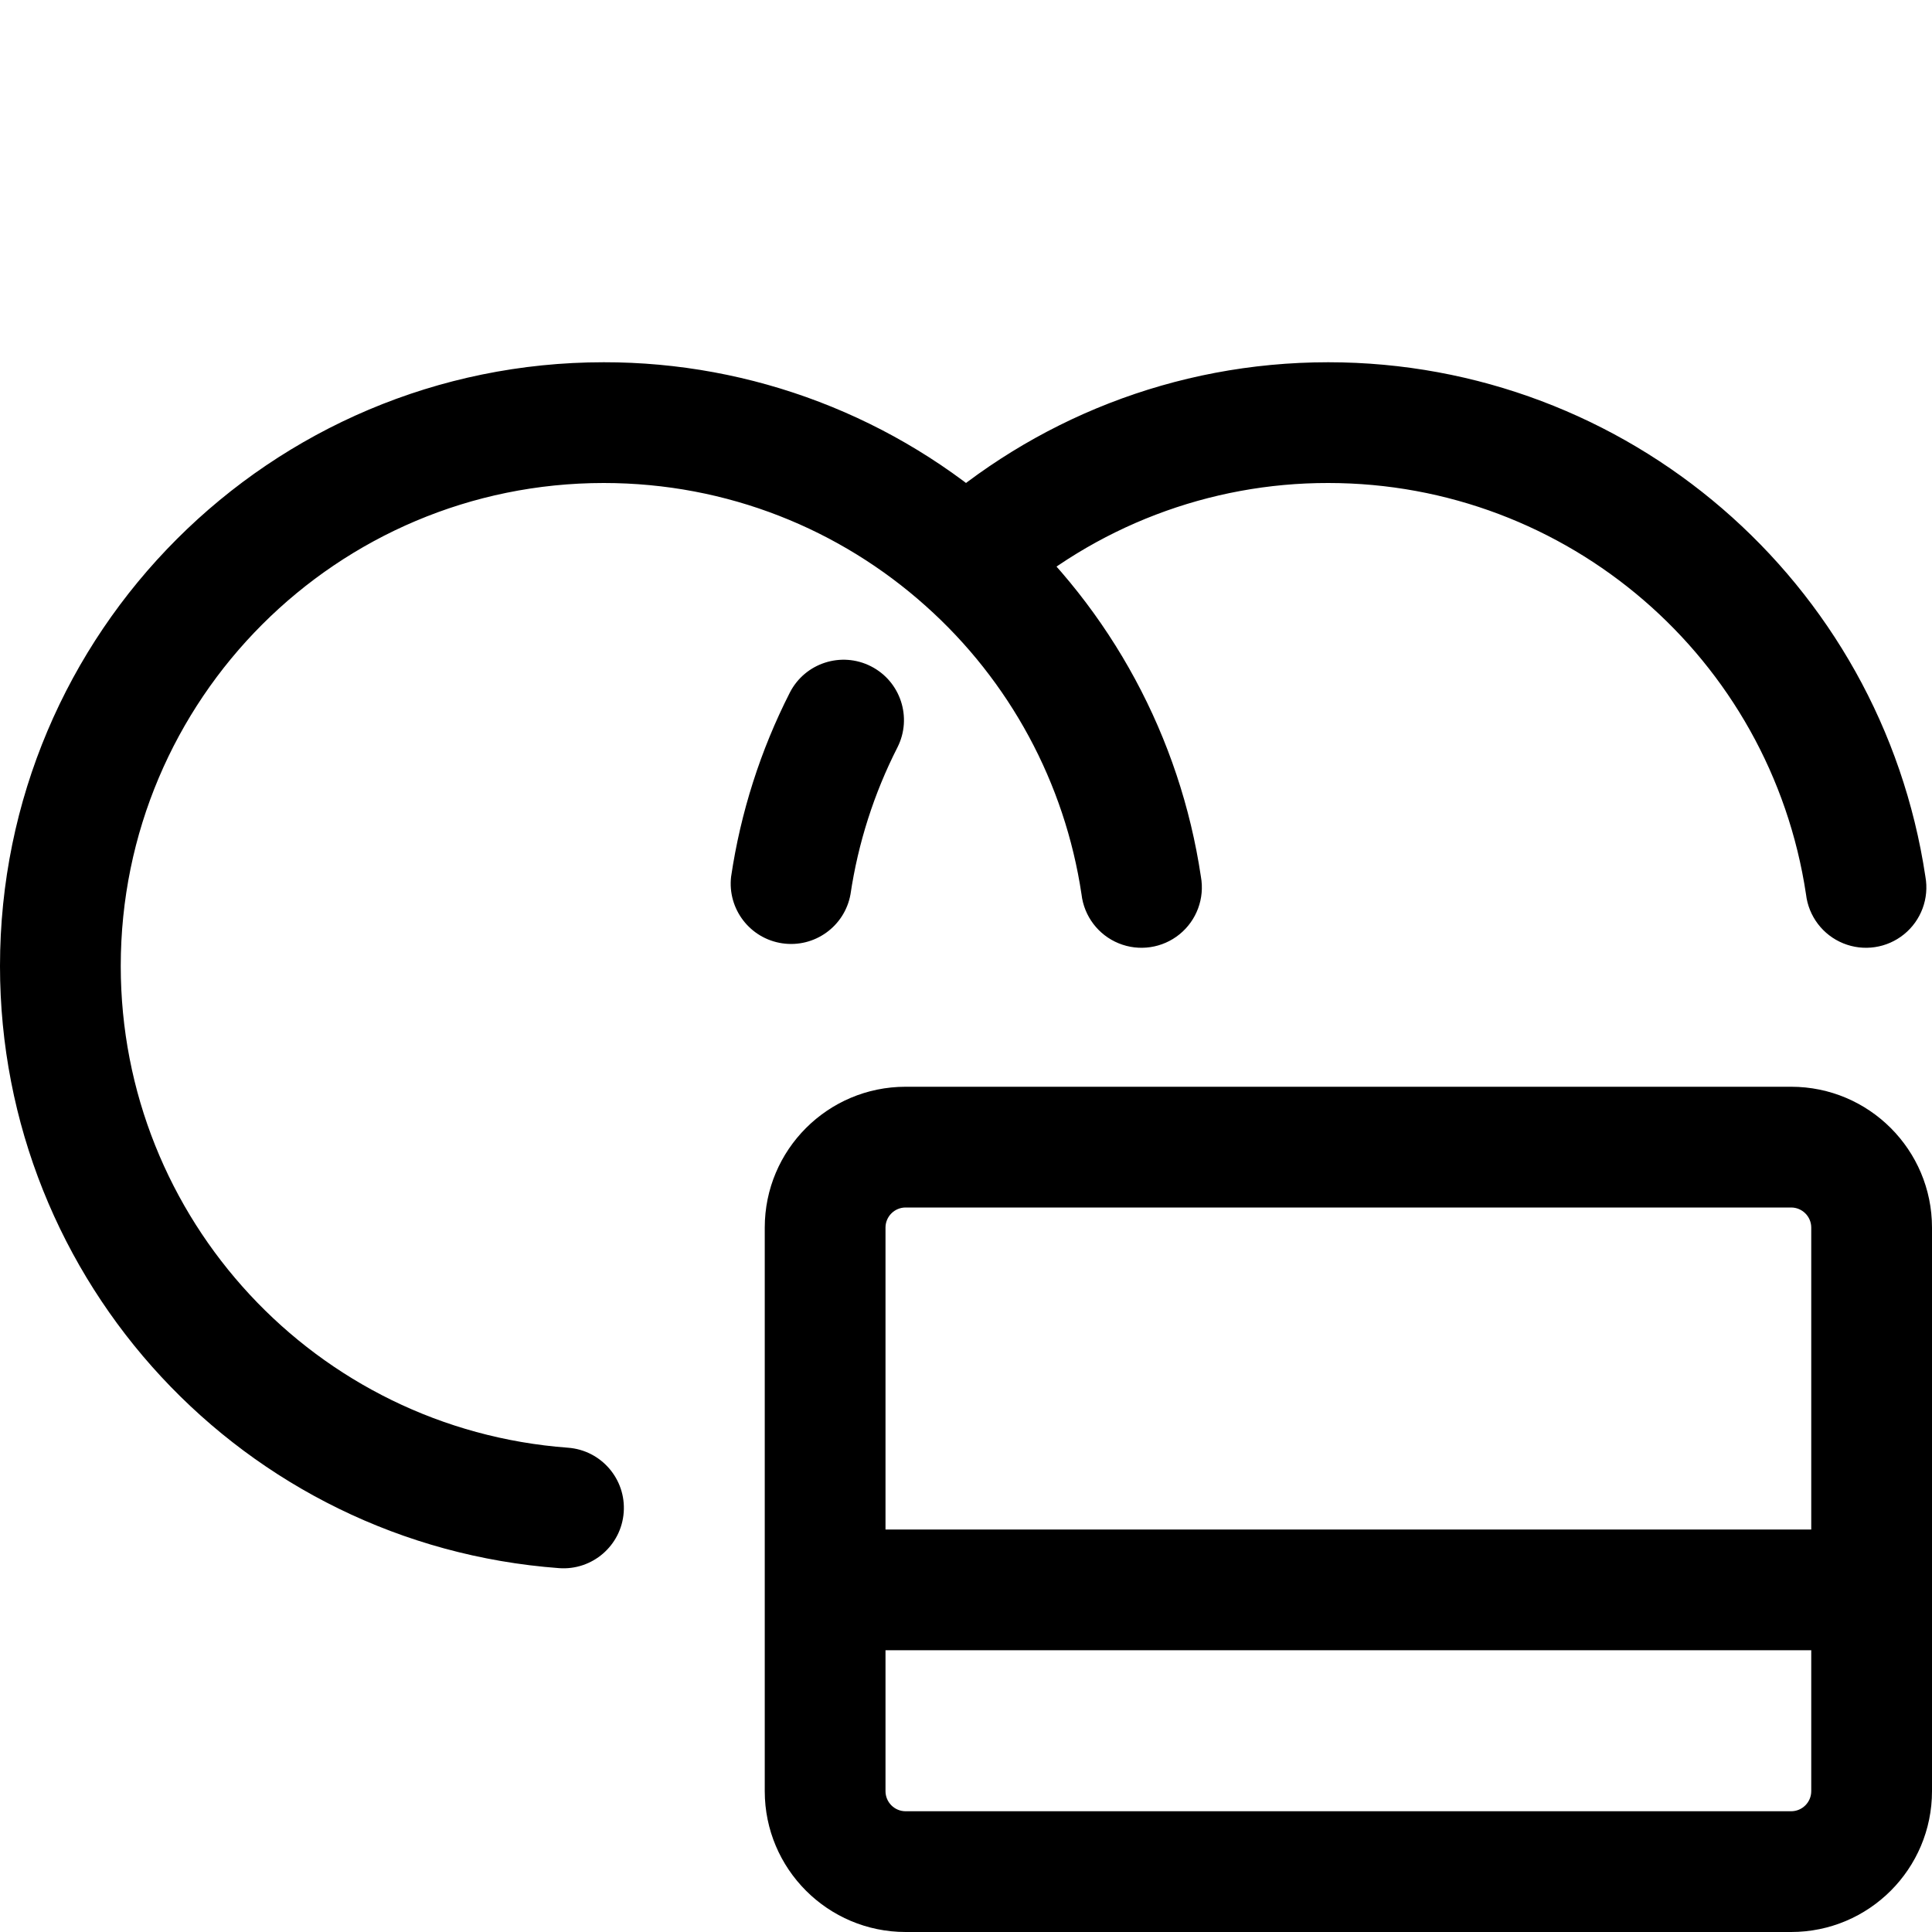
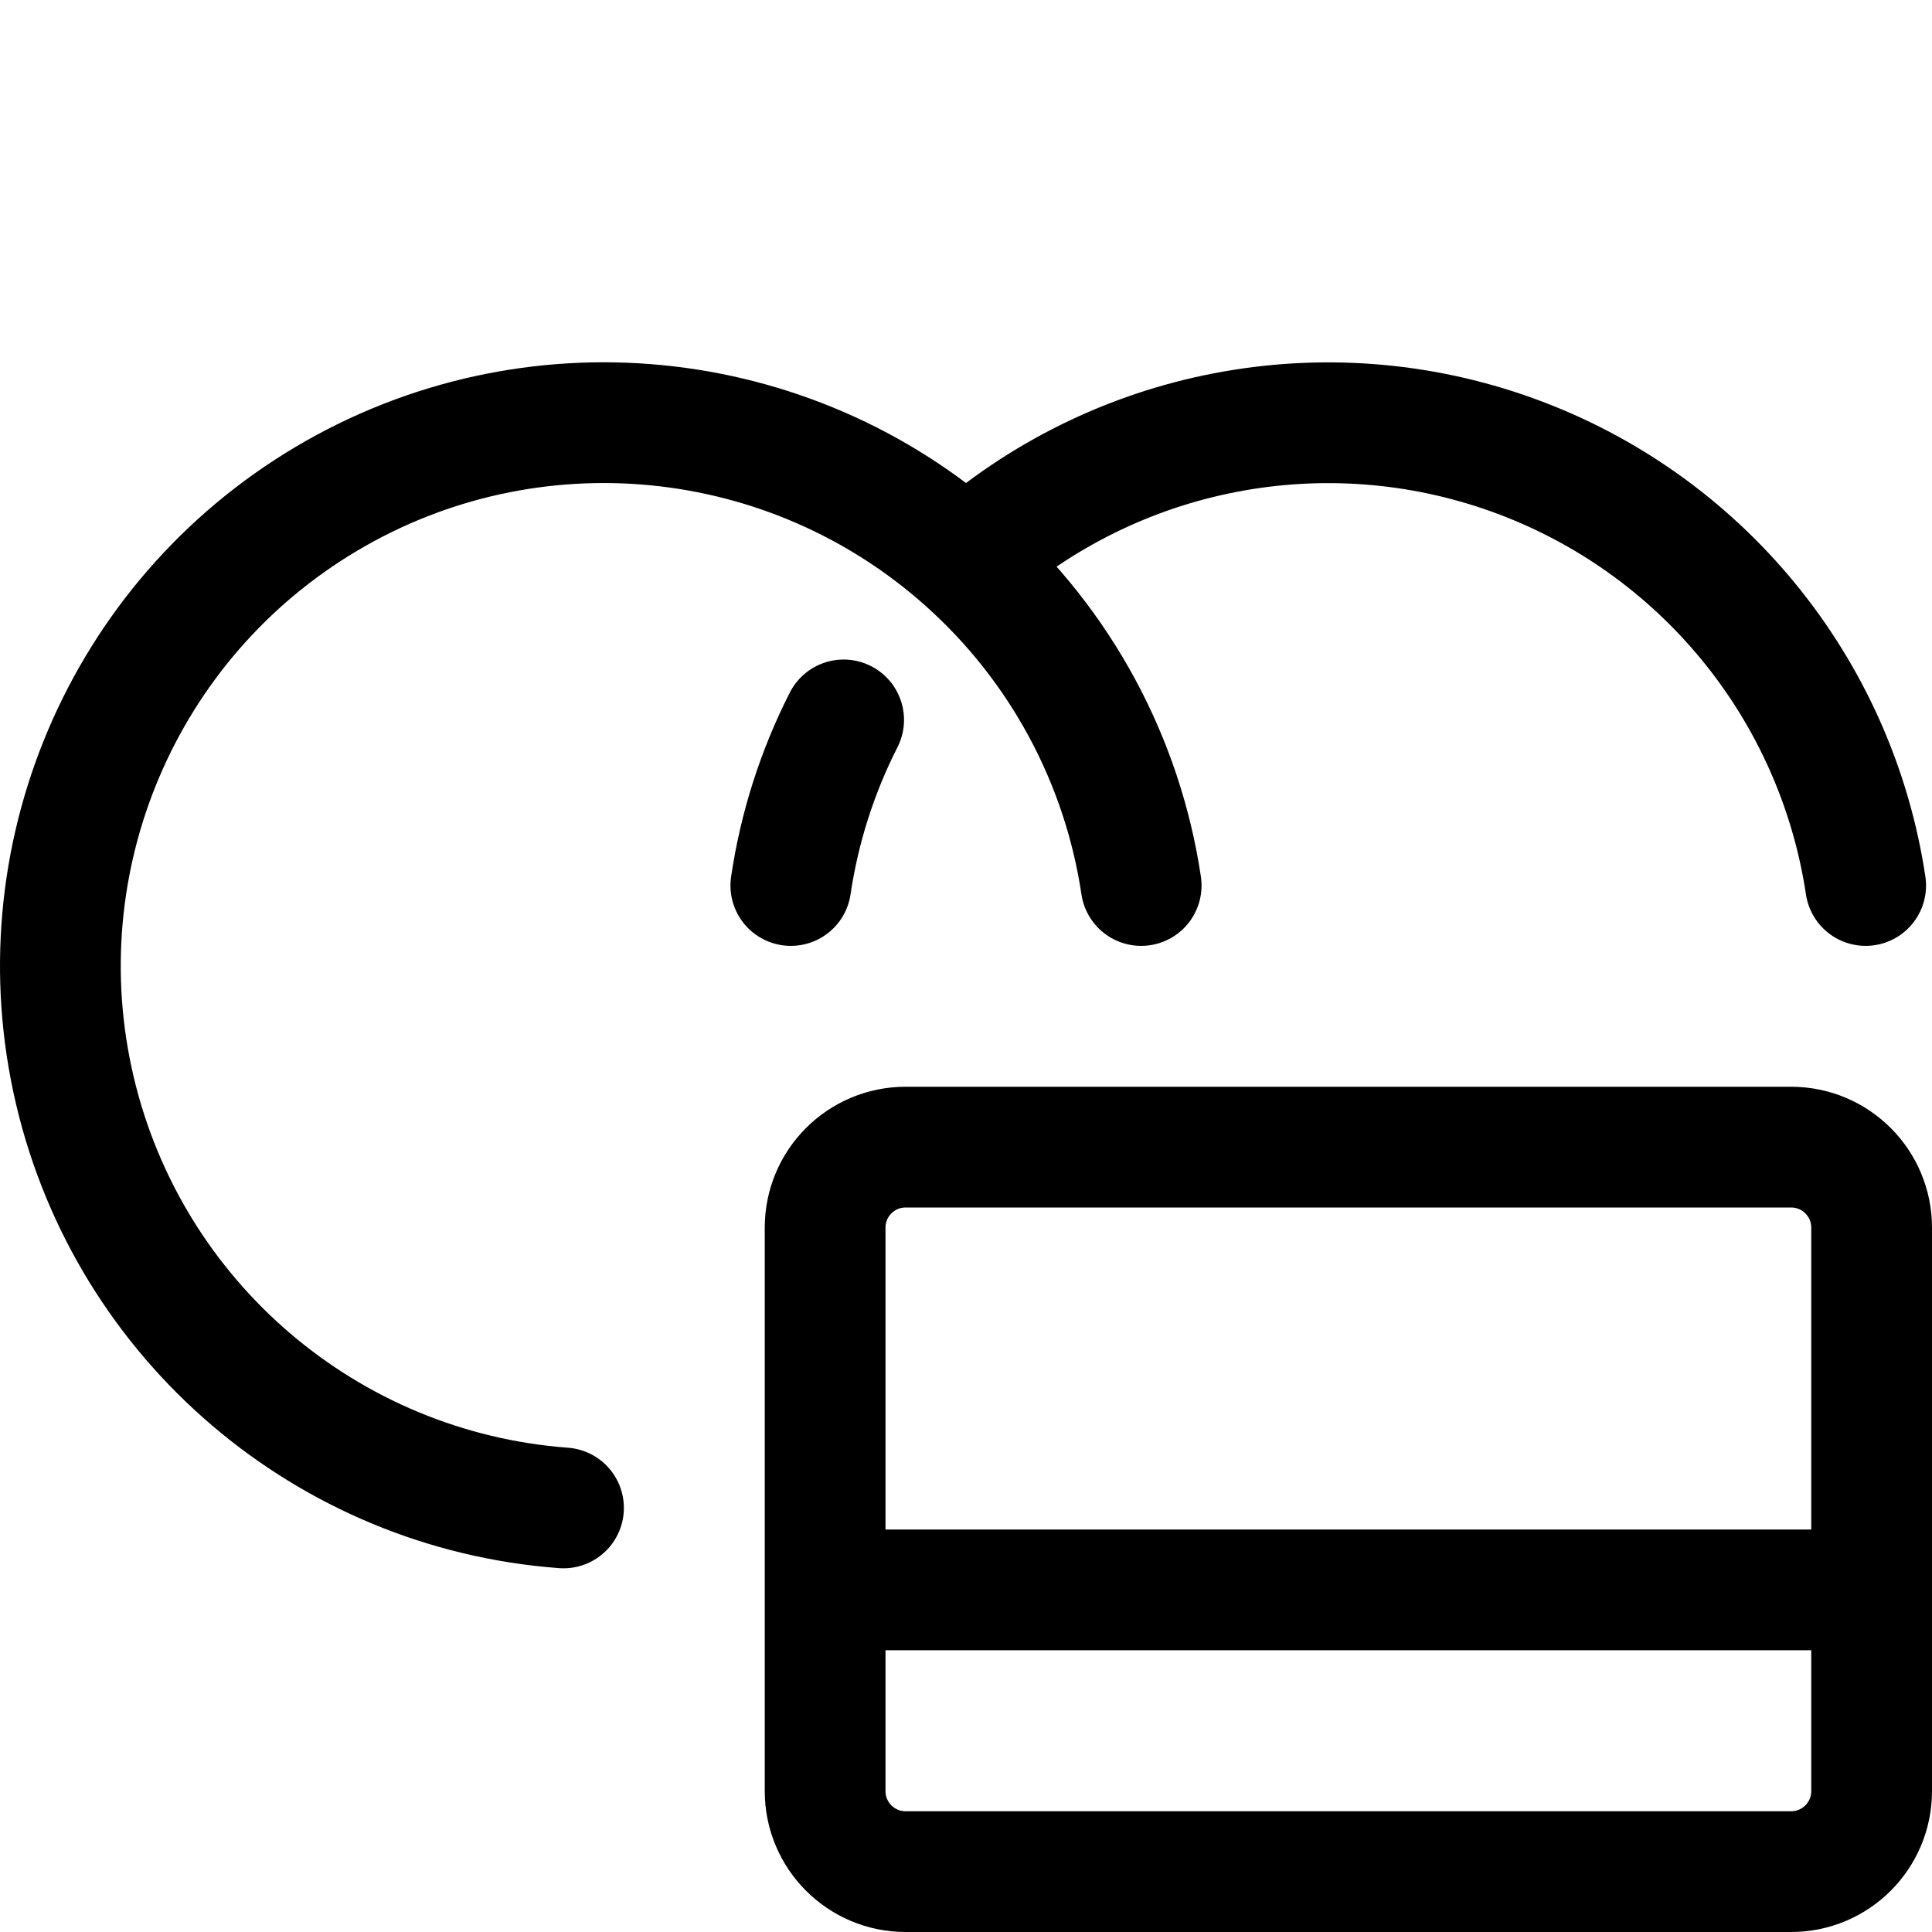
<svg xmlns="http://www.w3.org/2000/svg" width="24" height="24" viewBox="0 0 24 24" fill="none">
-   <path d="M6.945 19.48a.75.75 0 0 0 .11-1.496l-.11 1.496Zm6.49-8.37a.75.75 0 1 0 1.483-.22l-1.483.22Zm-4.353-.22a.75.75 0 0 0 1.483.22l-1.483-.22Zm2.067-1.607a.75.75 0 0 0-1.337-.68l1.337.68Zm11.286 1.827a.75.75 0 1 0 1.483-.22l-1.483.22ZM1.5 12a6 6 0 0 1 6-6V4.5A7.5 7.5 0 0 0 0 12h1.5Zm6-6c1.537 0 2.938.577 4 1.528l1-1.118a7.475 7.475 0 0 0-5-1.91V6Zm5 1.528A5.975 5.975 0 0 1 16.5 6V4.5c-1.92 0-3.674.723-5 1.91l1 1.118ZM7.055 17.984A6 6 0 0 1 1.5 12H0a7.5 7.5 0 0 0 6.945 7.48l.11-1.496ZM11.5 7.528a5.988 5.988 0 0 1 1.935 3.582l1.483-.22A7.488 7.488 0 0 0 12.5 6.41l-1 1.118Zm-.935 3.582a5.953 5.953 0 0 1 .584-1.827l-1.337-.68a7.453 7.453 0 0 0-.73 2.287l1.483.22ZM16.5 6a6.002 6.002 0 0 1 5.935 5.11l1.483-.22A7.502 7.502 0 0 0 16.5 4.5V6Zm-5.25 9h11v-1.5h-11V15Zm11 7.5h-11V24h11v-1.5ZM11 22.25v-2.5H9.5v2.5H11Zm0-2.5v-4.5H9.5v4.5H11Zm11.5-4.5v4.5H24v-4.5h-1.5Zm0 4.5v2.5H24v-2.5h-1.5Zm-12.25.75h13V19h-13v1.5Zm1 2a.25.25 0 0 1-.25-.25H9.5c0 .966.784 1.75 1.75 1.75v-1.5Zm11 1.5A1.75 1.75 0 0 0 24 22.25h-1.5a.25.25 0 0 1-.25.25V24Zm0-9a.25.25 0 0 1 .25.25H24a1.75 1.75 0 0 0-1.75-1.75V15Zm-11-1.5a1.75 1.75 0 0 0-1.75 1.75H11a.25.25 0 0 1 .25-.25v-1.5Z" fill="#000" />
+   <path d="M12 6.969a6.75 6.75 0 1 0-5 11.763m5-11.763A6.752 6.752 0 0 1 23.176 11M12 6.969A6.738 6.738 0 0 1 14.176 11m-4.352 0a6.7 6.7 0 0 1 .656-2.057m-.23 10.807v2.5a1 1 0 0 0 1 1h11a1 1 0 0 0 1-1v-2.5m-13 0v-4.5a1 1 0 0 1 1-1h11a1 1 0 0 1 1 1v4.5m-13 0h13" stroke="#000" stroke-width="1.5" stroke-linecap="round" />
</svg>
